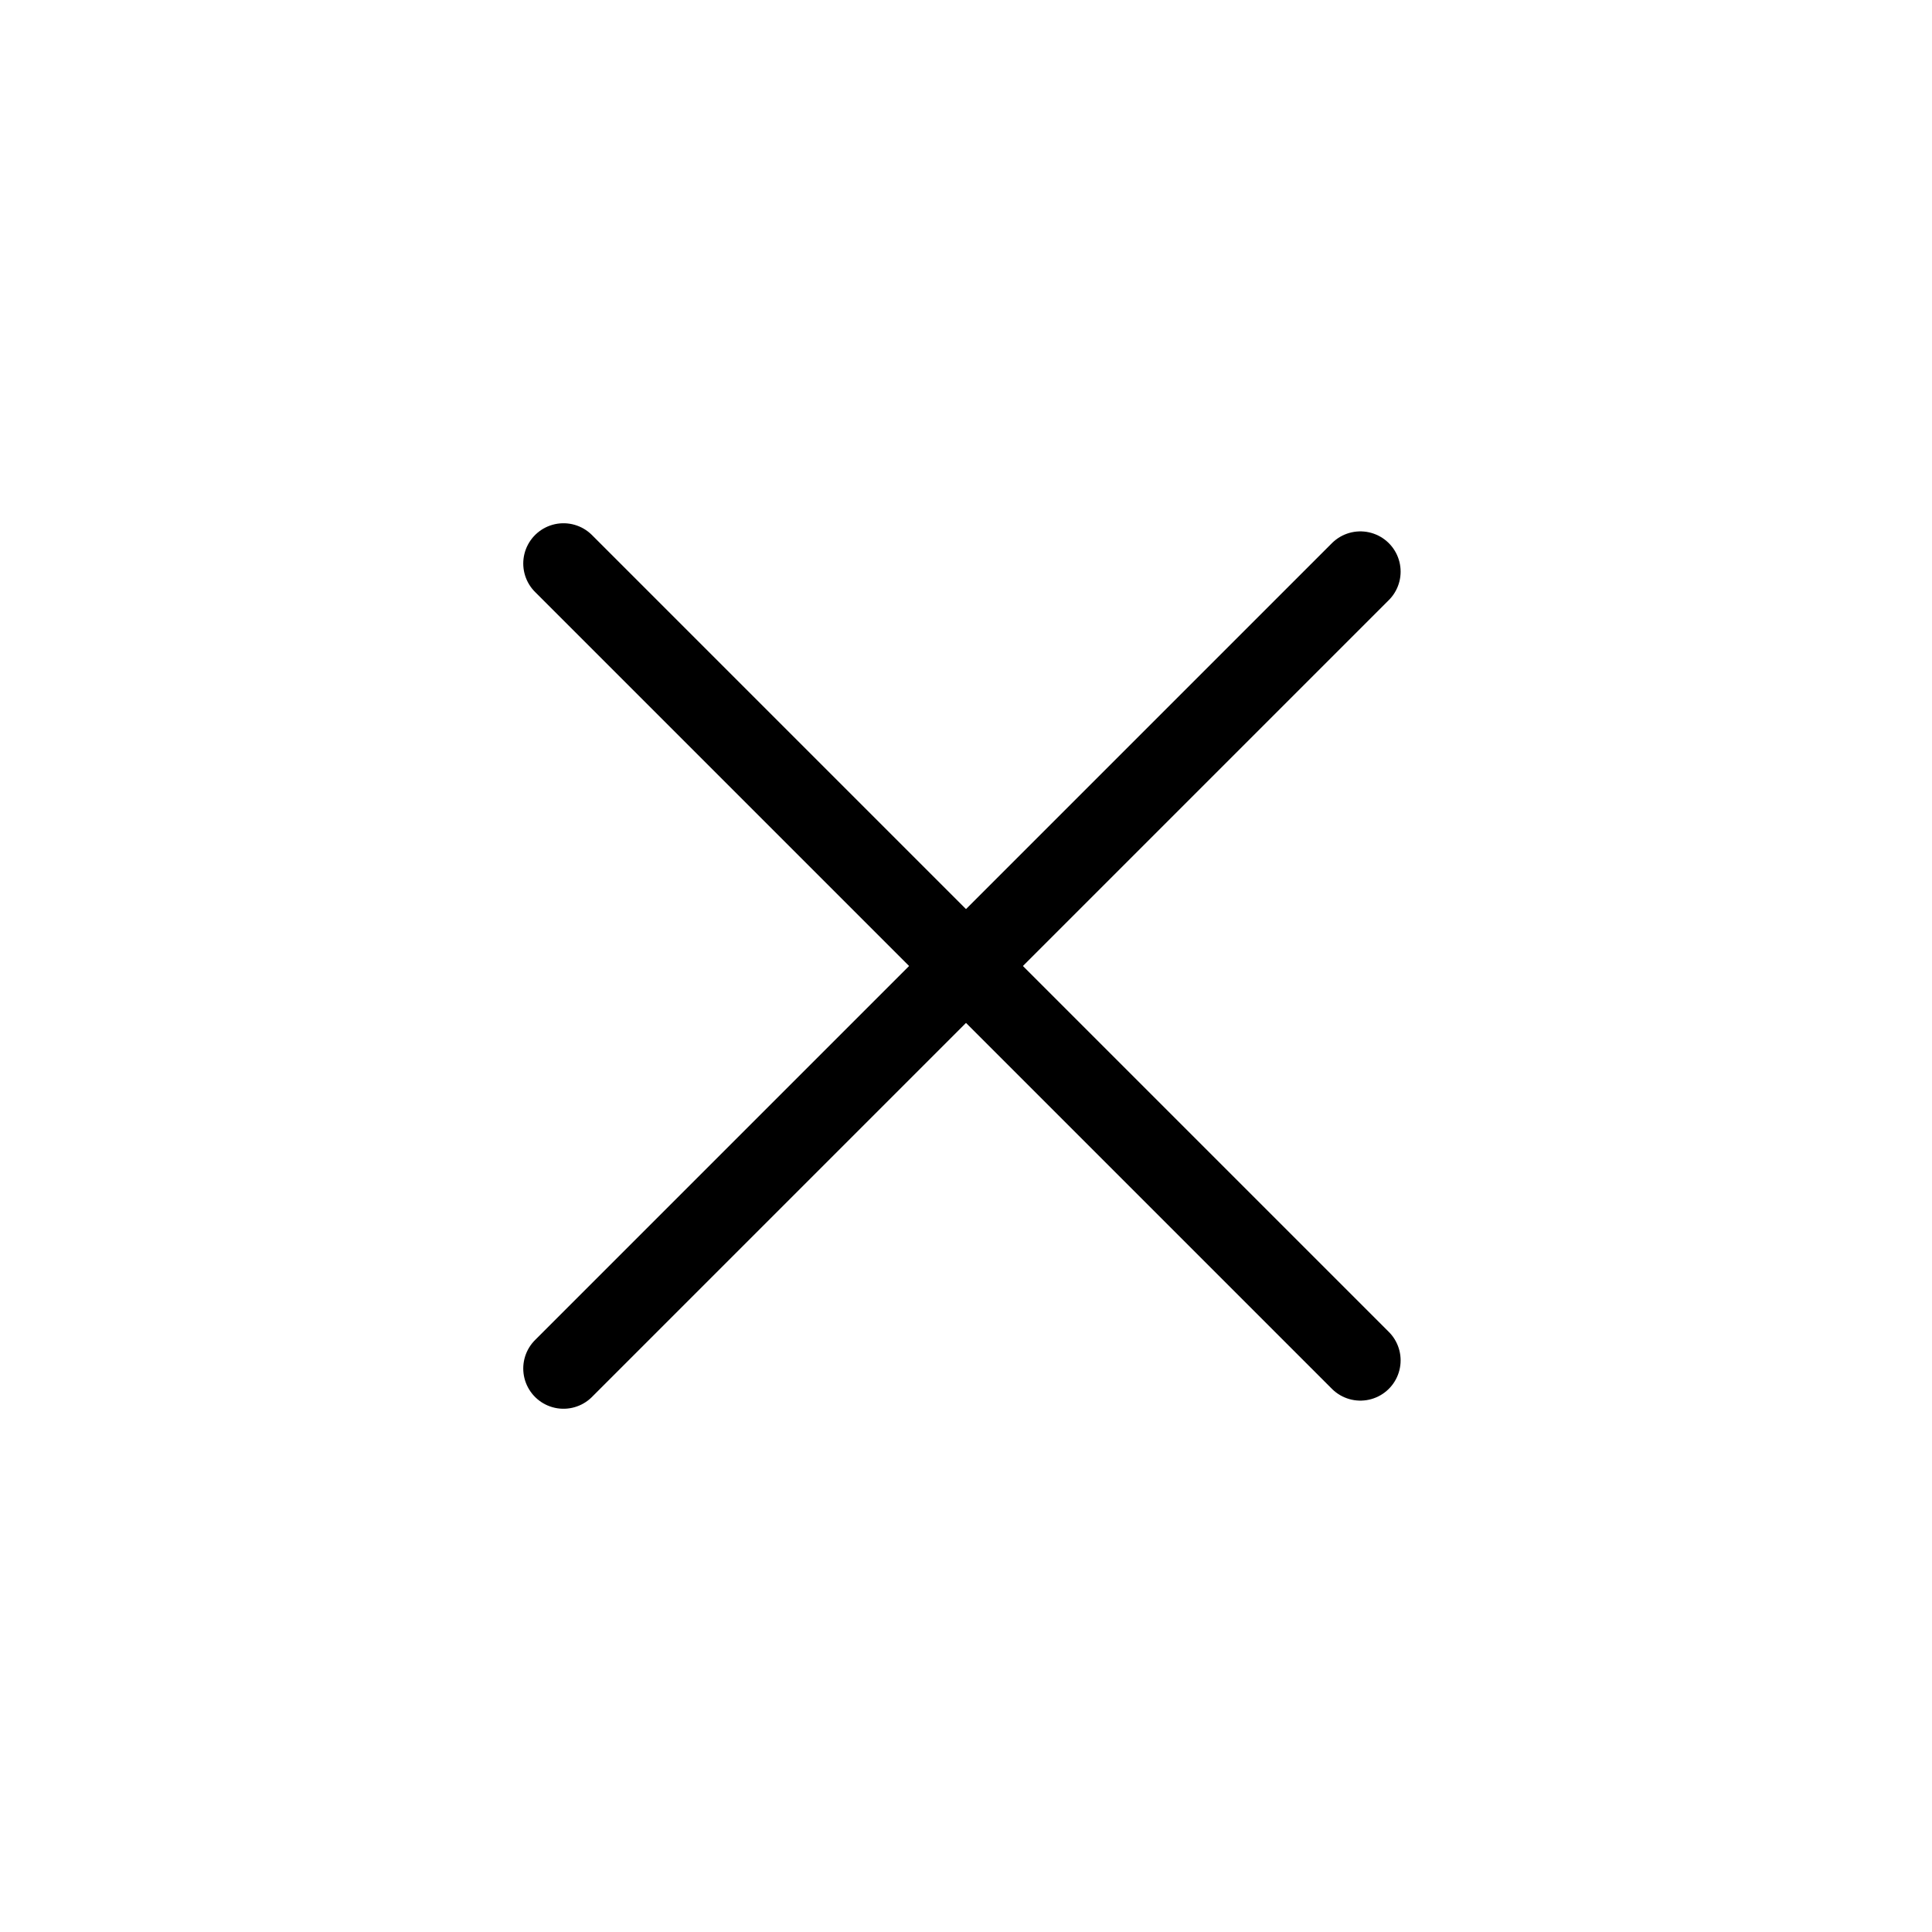
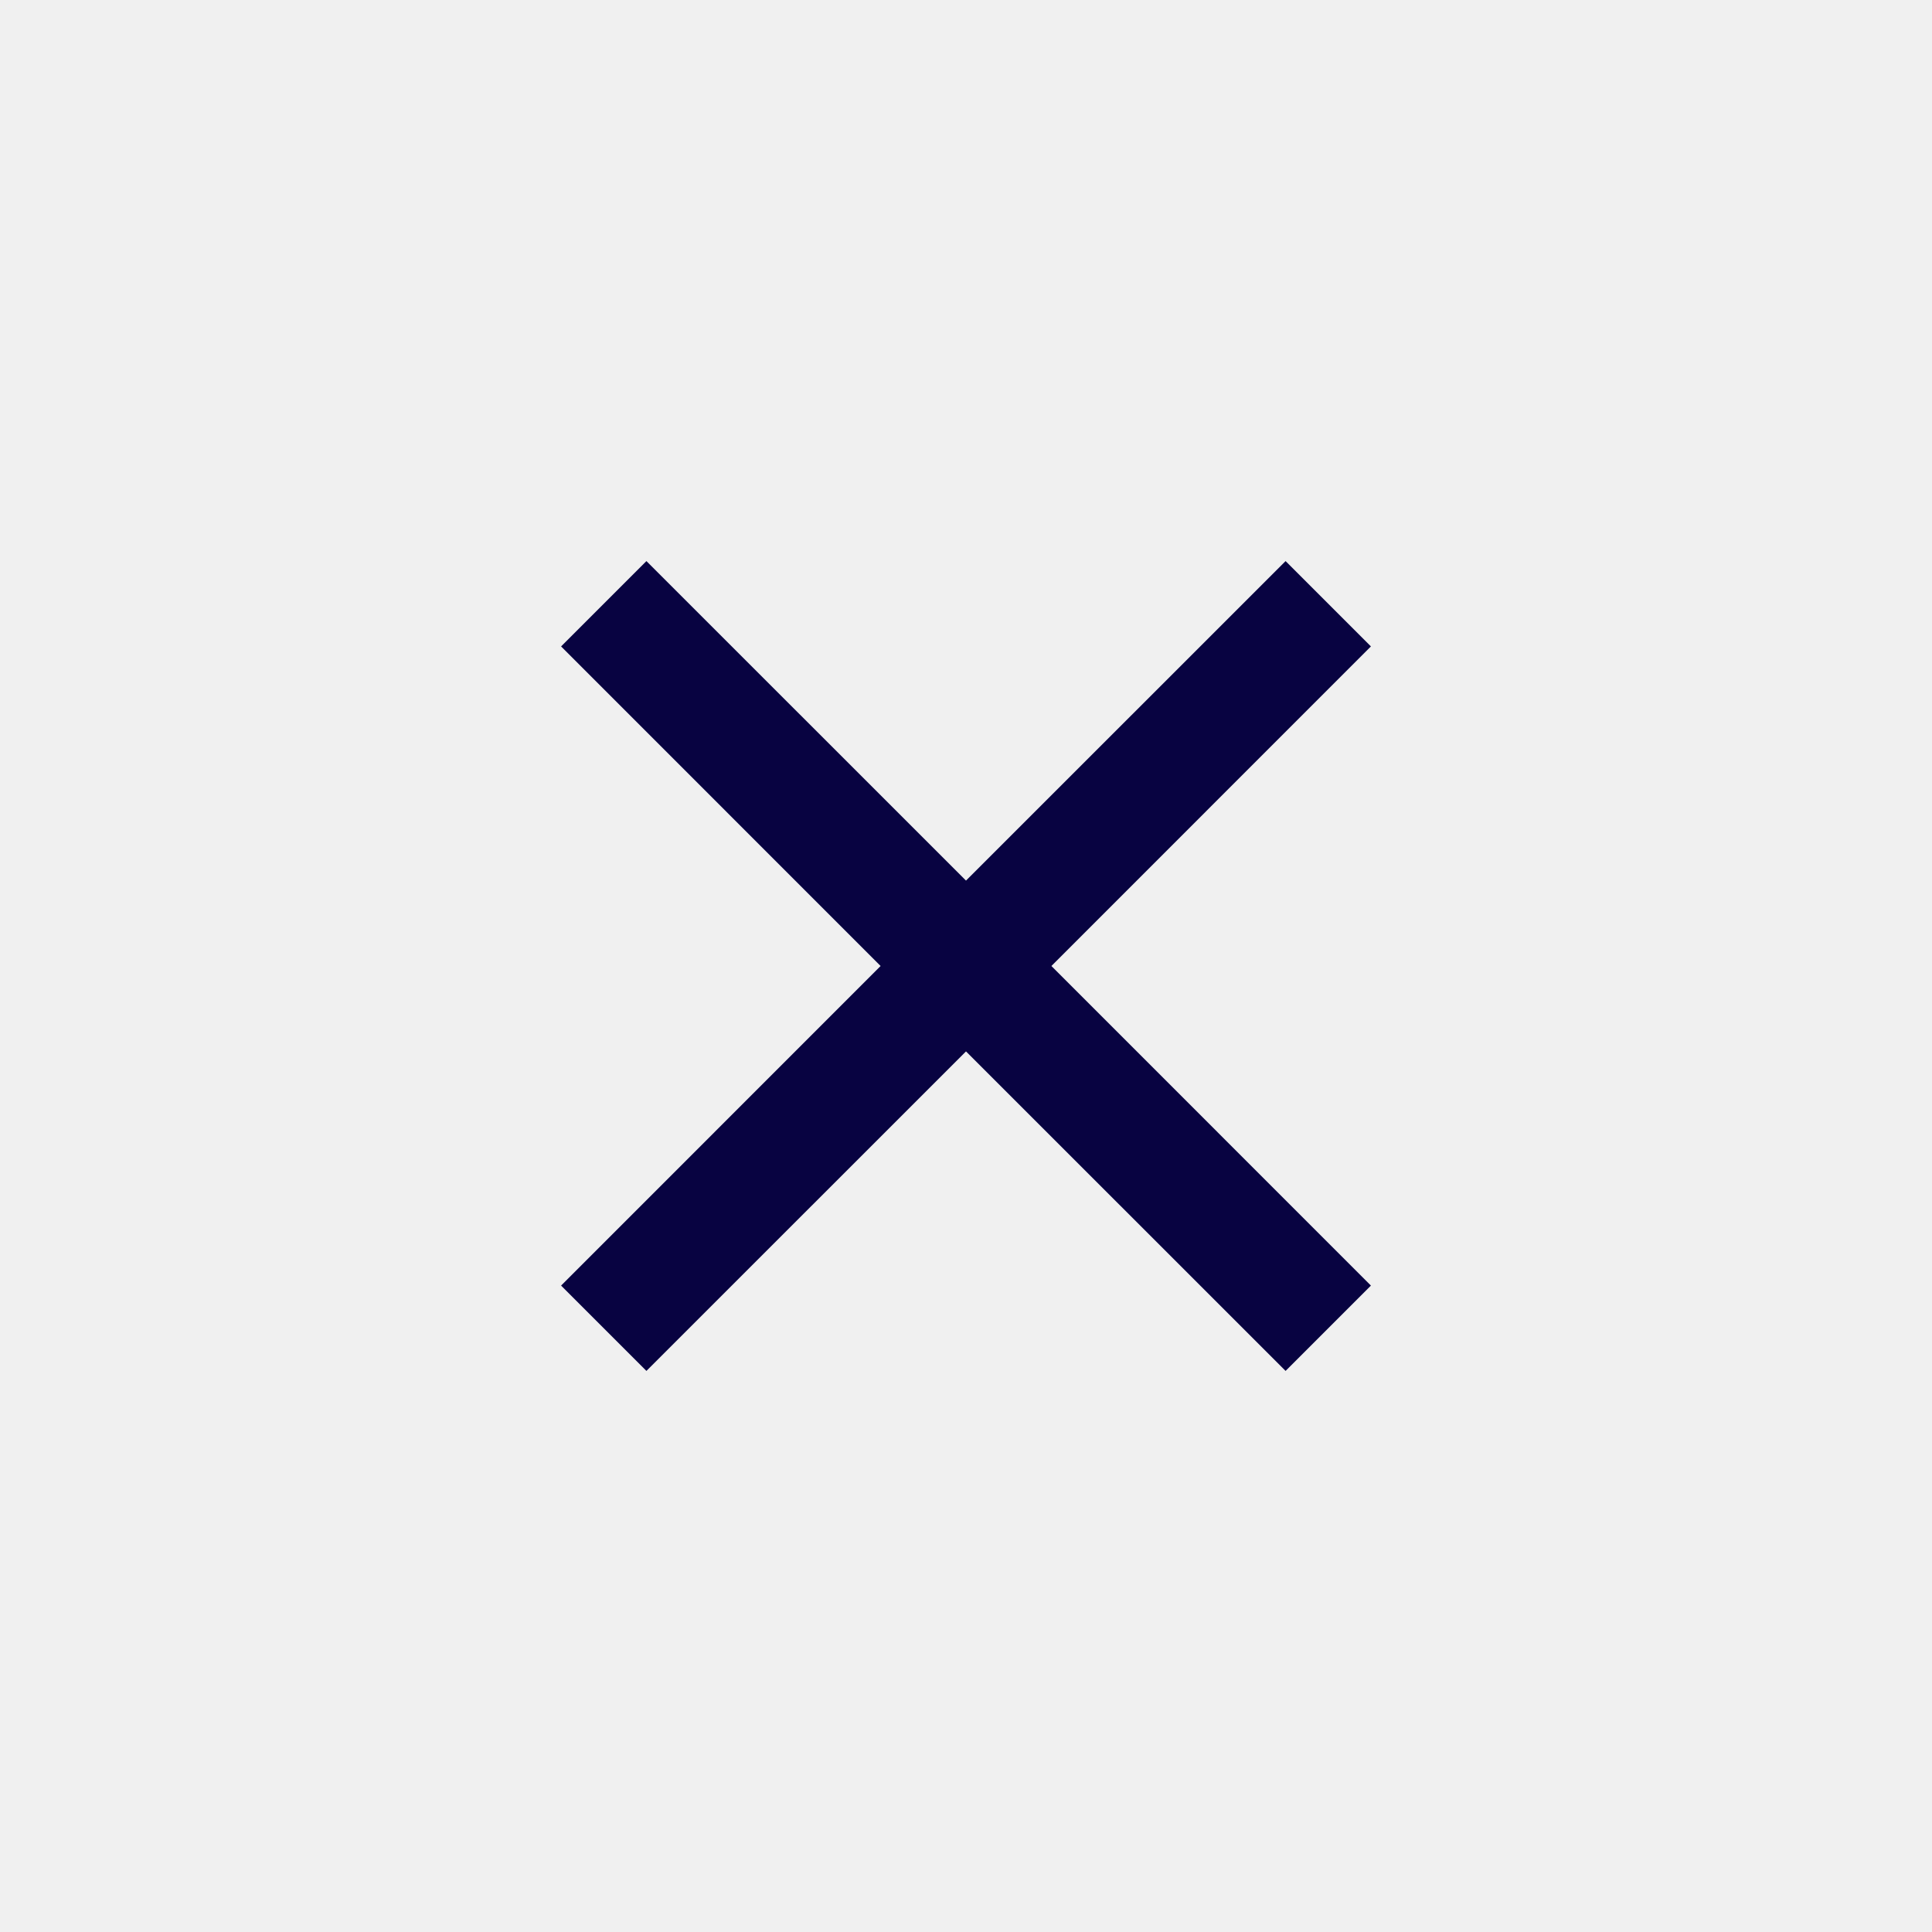
<svg xmlns="http://www.w3.org/2000/svg" width="800px" height="800px" viewBox="0 0 24 24" fill="none">
-   <rect width="24" height="24" fill="white" />
-   <path d="M7 17L16.899 7.101" stroke="#000000" stroke-linecap="round" stroke-linejoin="round" />
-   <path d="M7 7L16.899 16.899" stroke="#000000" stroke-linecap="round" stroke-linejoin="round" />
+   <g id="SVGRepo_bgCarrier" stroke-width="0" />
+   <g id="SVGRepo_tracerCarrier" stroke-linecap="round" stroke-linejoin="round" />
+   <g id="SVGRepo_iconCarrier">
+     <path fill-rule="evenodd" clip-rule="evenodd" d="M10.939 12L6.97 15.97L8.03 17.03L12 13.061L15.97 17.03L17.03 15.97L13.061 12L17.03 8.03L15.97 6.97L12 10.939L8.03 6.97L6.97 8.03L10.939 12Z" fill="#080341" />
+   </g>
</svg>
